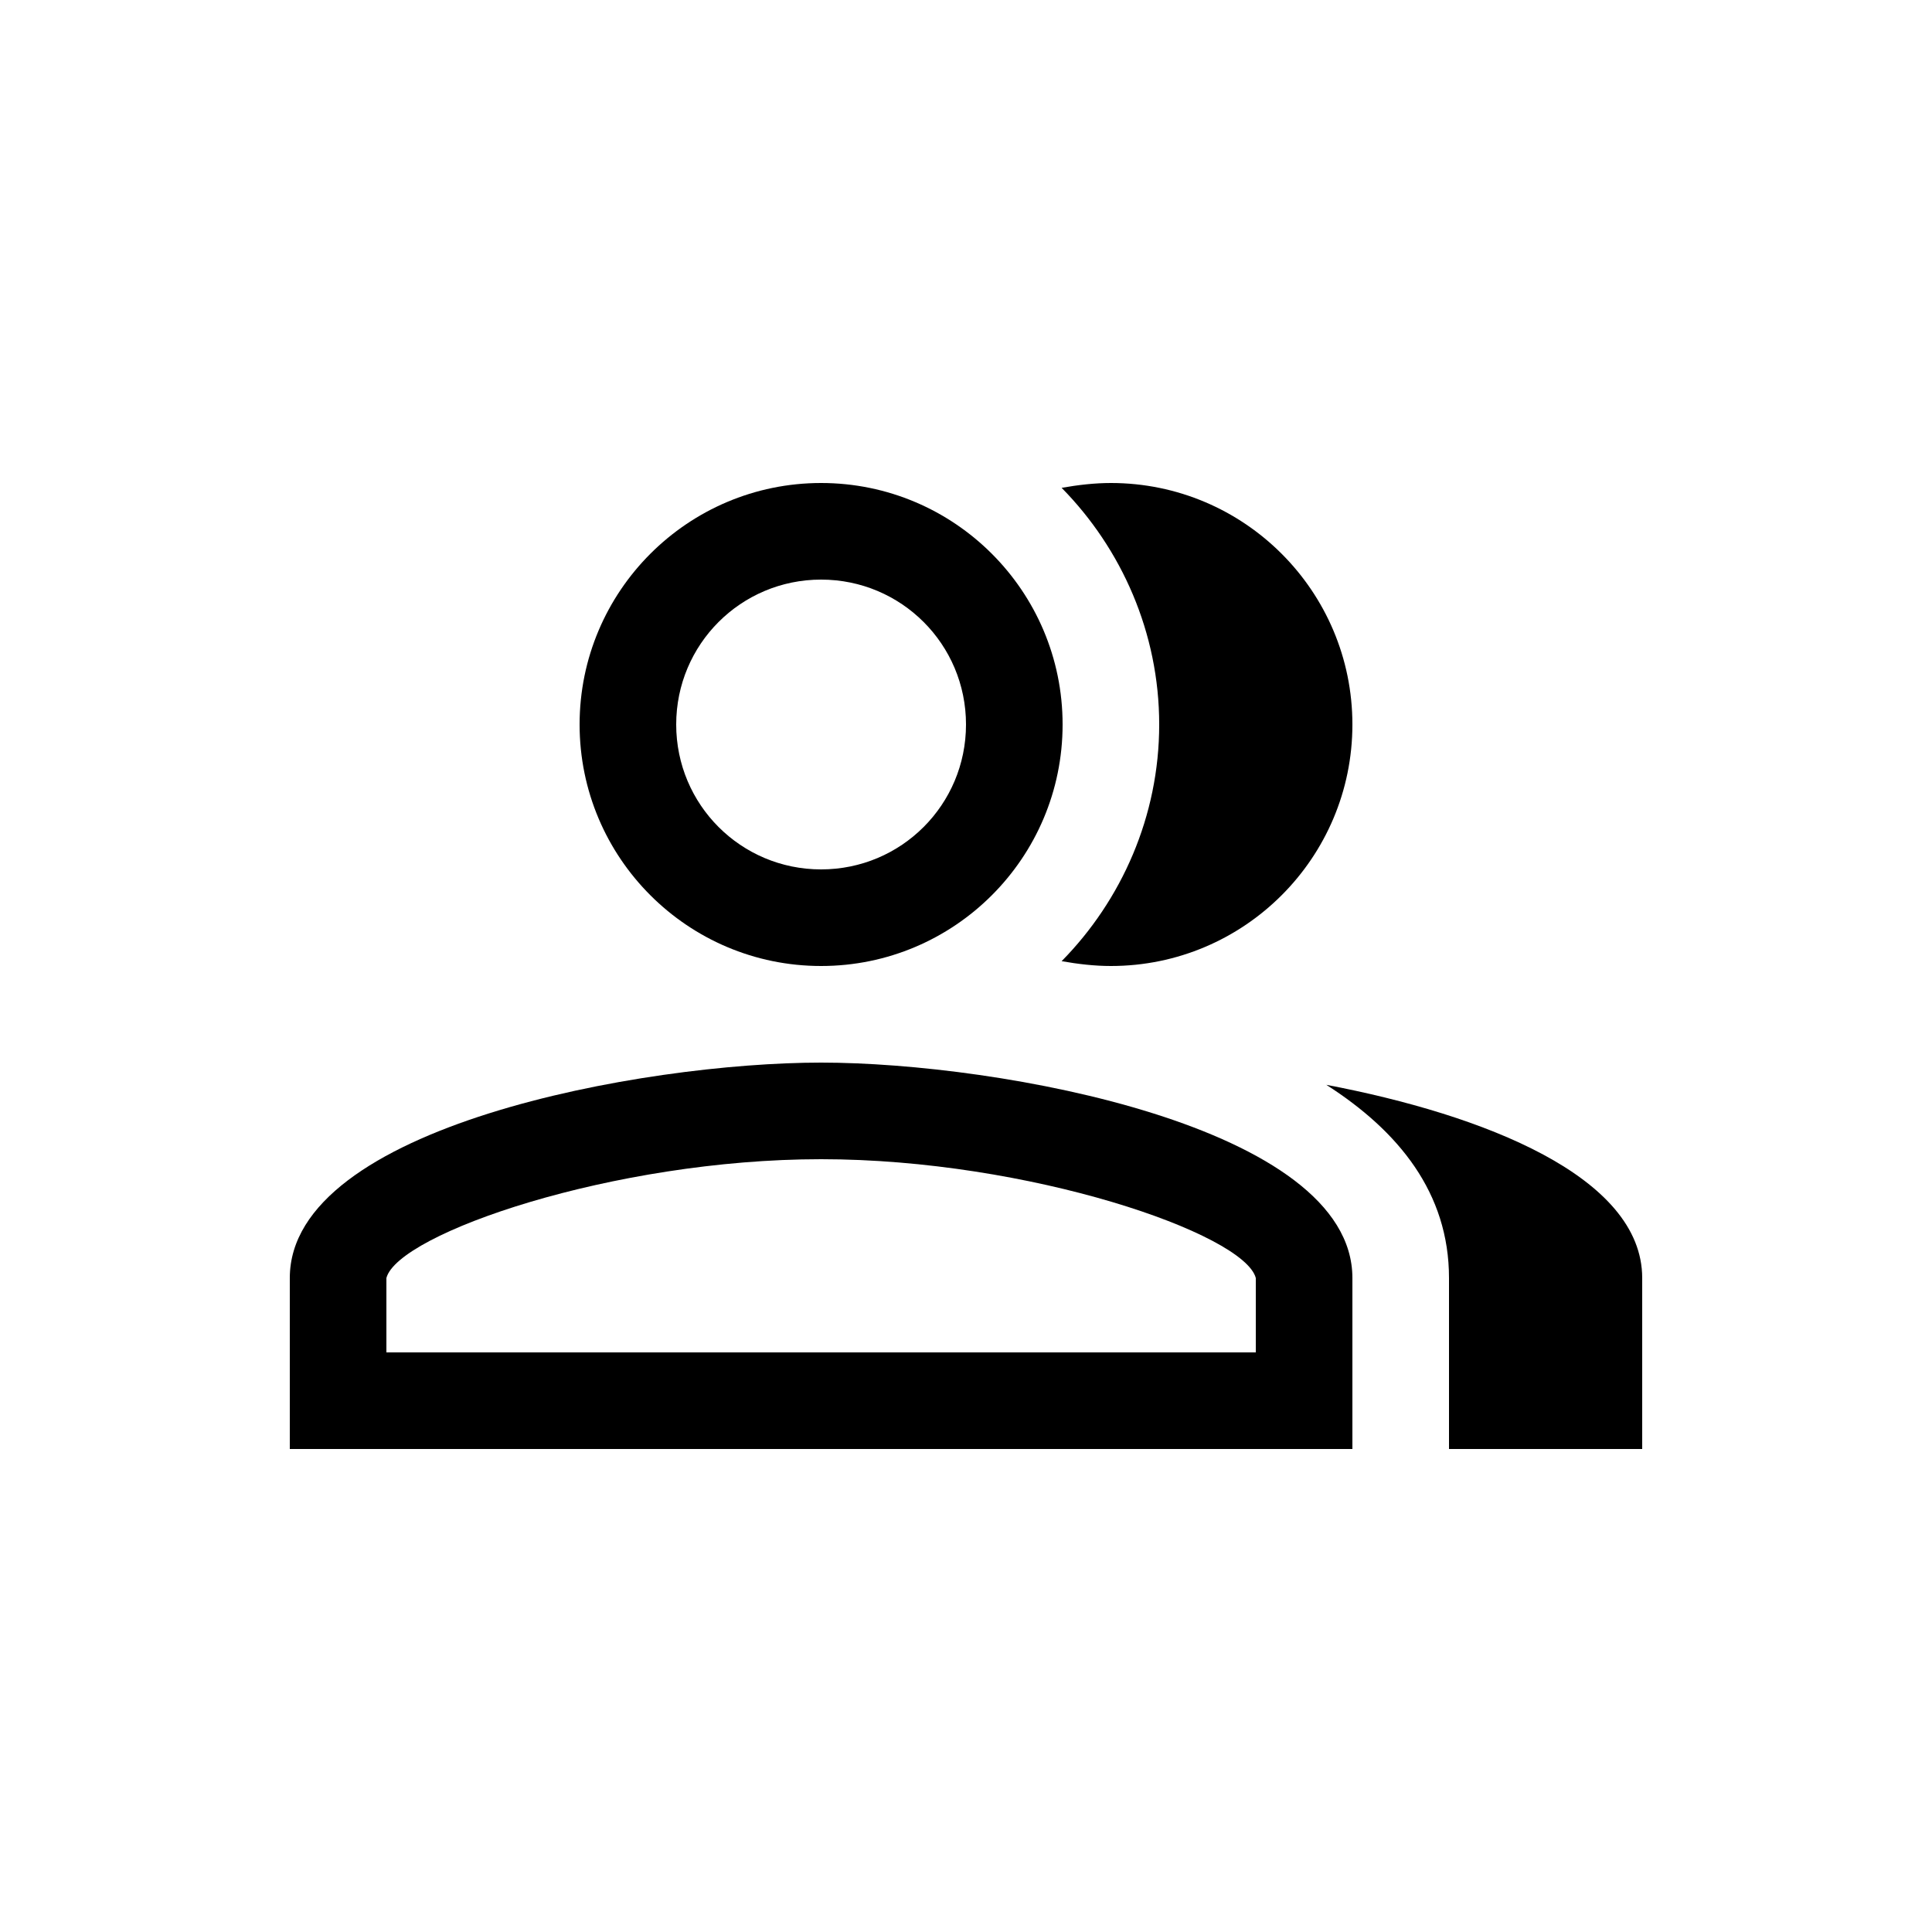
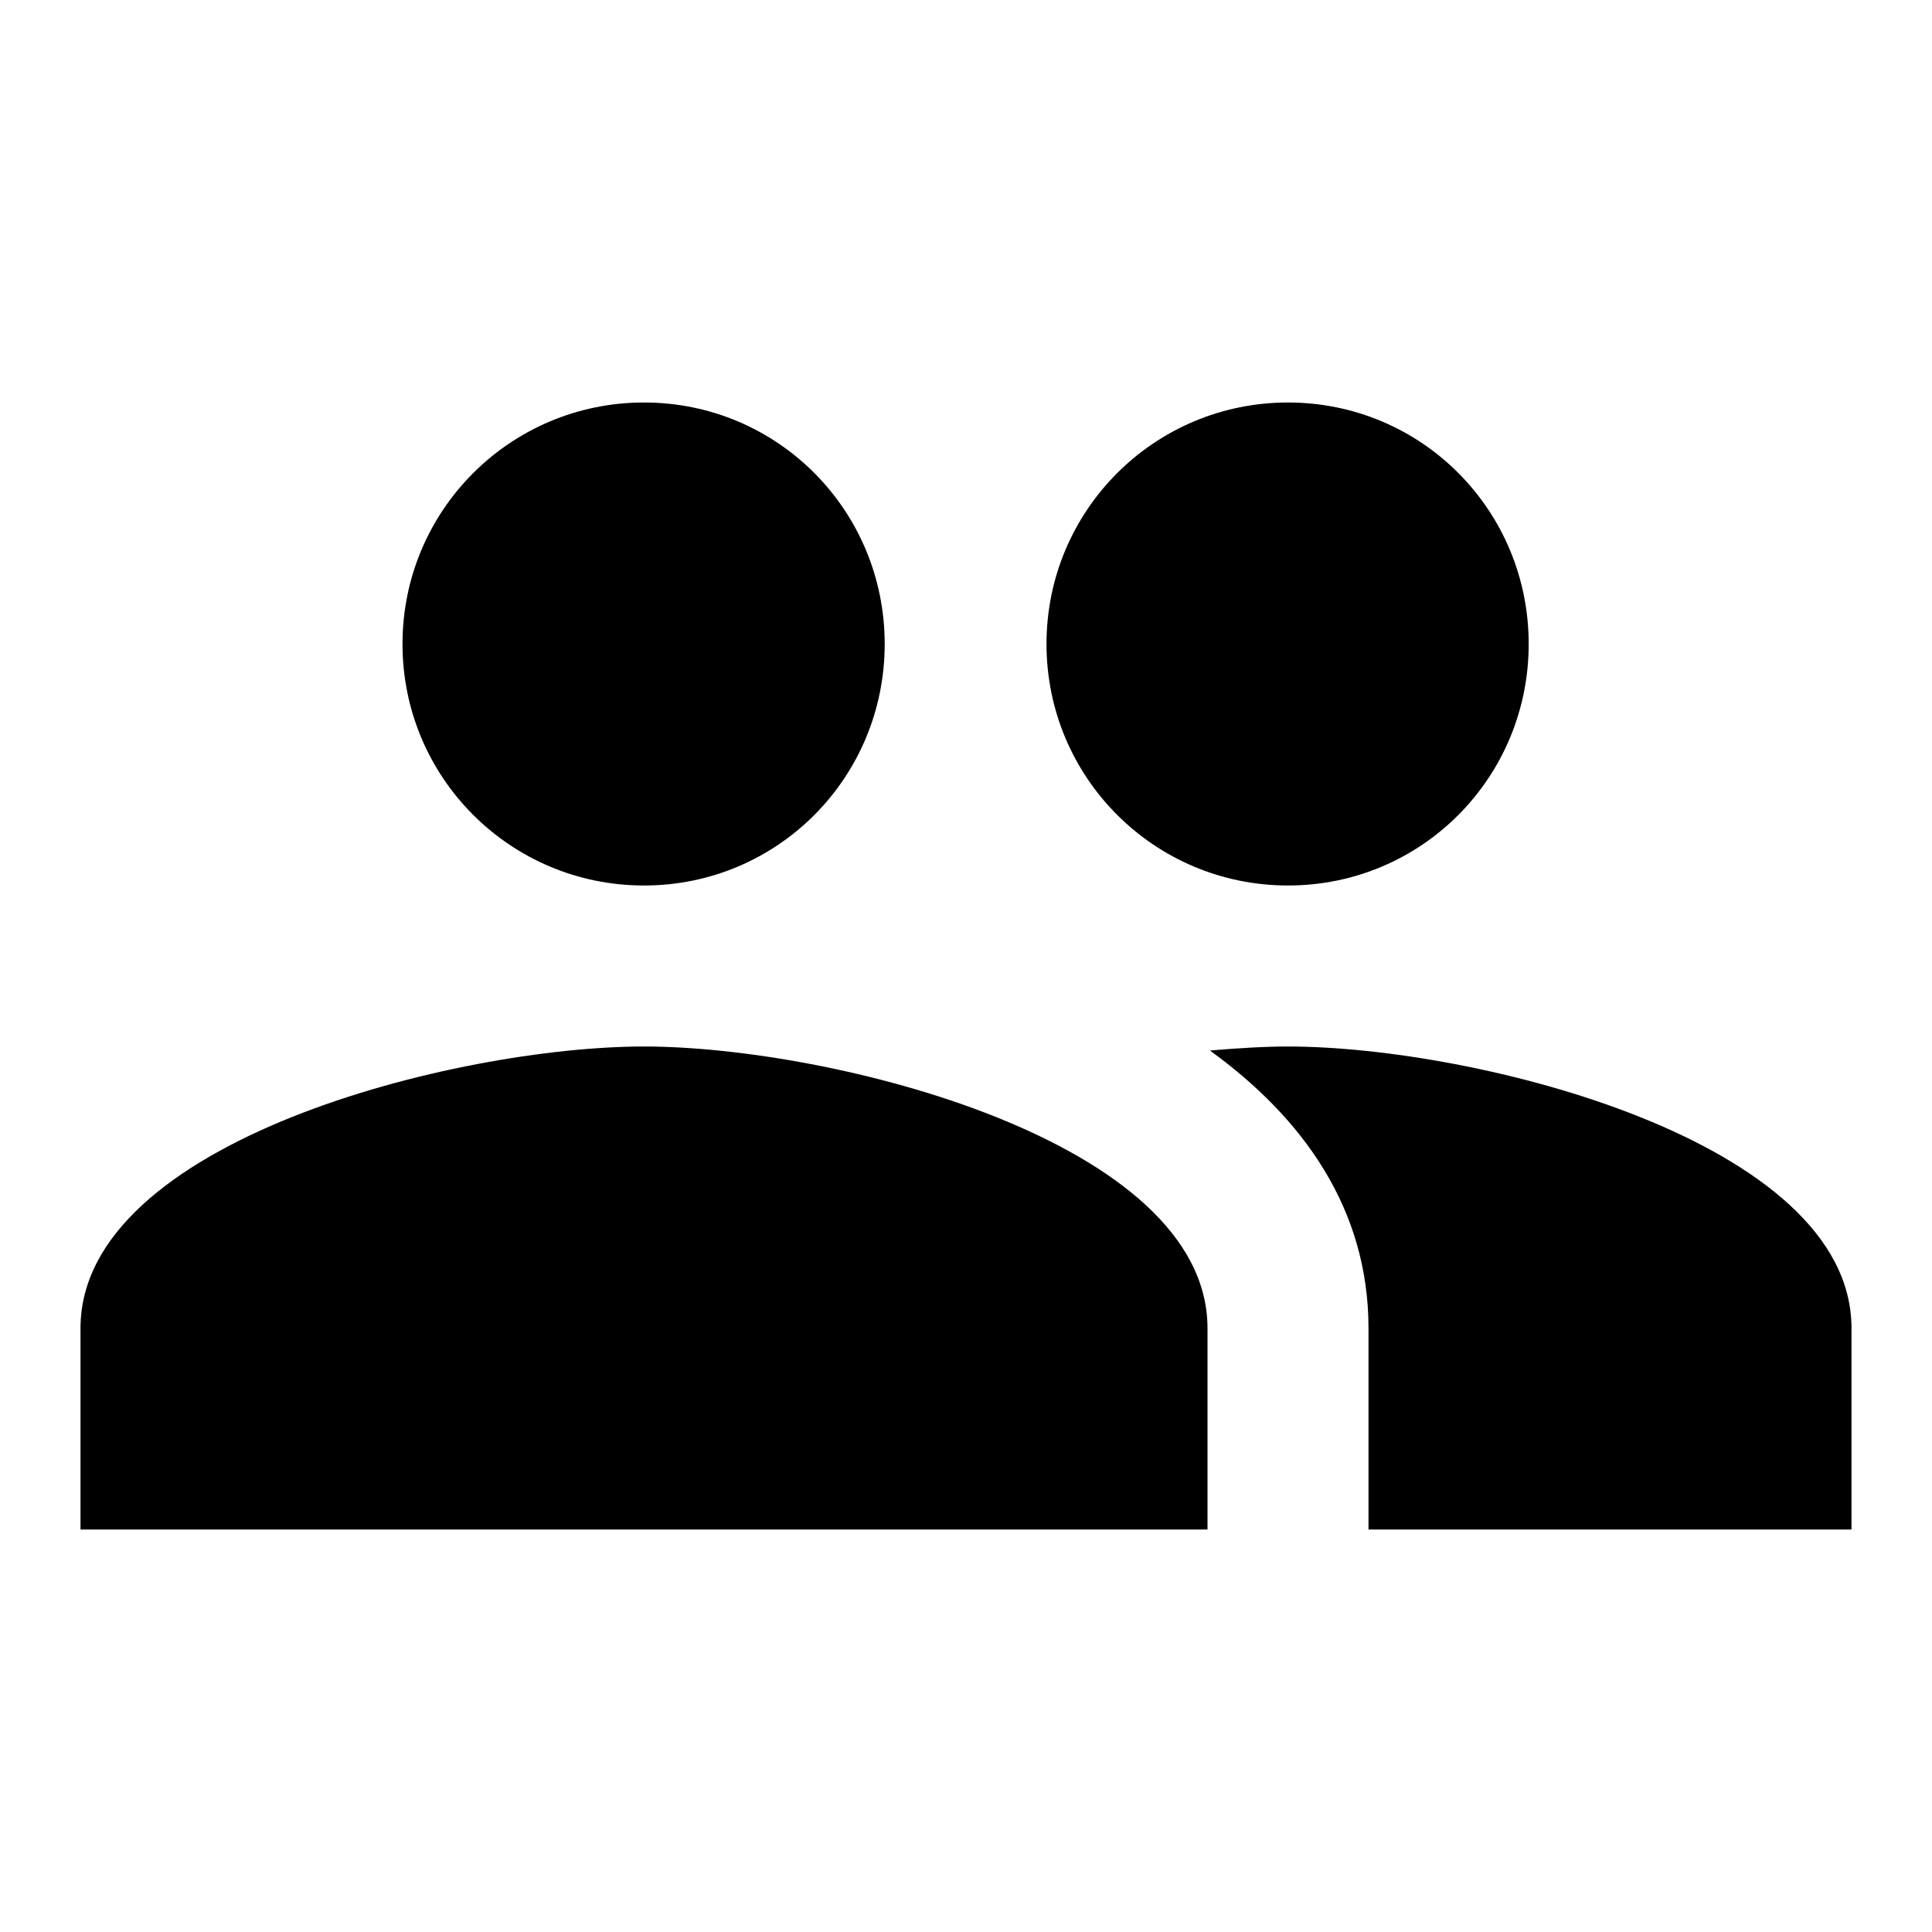
- <svg xmlns="http://www.w3.org/2000/svg" enable-background="new 0 0 20 20" height="48px" viewBox="0 0 20 20" width="48px" fill="#000000">
-   <g>
-     <rect fill="none" height="20" width="20" x="0" />
-   </g>
-   <g>
-     <g />
-     <g>
-       <g>
-         <path d="M8.5,6C9.33,6,10,6.67,10,7.5S9.33,9,8.5,9S7,8.33,7,7.5S7.67,6,8.5,6 M8.5,5C7.12,5,6,6.12,6,7.5C6,8.88,7.12,10,8.5,10 S11,8.88,11,7.5C11,6.12,9.88,5,8.5,5L8.5,5z" />
-       </g>
-       <g>
-         <path d="M10.99,9.95C11.16,9.98,11.33,10,11.5,10c1.38,0,2.5-1.12,2.5-2.5 C14,6.12,12.88,5,11.5,5c-0.17,0-0.34,0.02-0.51,0.05C11.61,5.68,12,6.55,12,7.5S11.61,9.32,10.99,9.95z" fill-rule="evenodd" />
-       </g>
-       <g>
-         <path d="M8.5,12c2.15,0,4.38,0.77,4.5,1.23V14H4l0-0.77C4.12,12.77,6.35,12,8.5,12 M8.5,11C6.66,11,3,11.66,3,13.23V15h11v-1.77 C14,11.66,10.34,11,8.5,11L8.5,11z" />
-       </g>
-       <g>
-         <path d="M13.73,11.23c0.75,0.48,1.27,1.12,1.27,2V15h2v-1.77 C17,12.18,15.36,11.54,13.73,11.23z" fill-rule="evenodd" />
-       </g>
-     </g>
-   </g>
+ <svg xmlns="http://www.w3.org/2000/svg" height="48px" viewBox="0 0 24 24" width="48px" fill="#000000">
+   <path d="M0 0h24v24H0z" fill="none" />
+   <path d="M16 11c1.66 0 2.99-1.34 2.99-3S17.66 5 16 5c-1.66 0-3 1.34-3 3s1.34 3 3 3zm-8 0c1.66 0 2.99-1.34 2.99-3S9.66 5 8 5C6.34 5 5 6.34 5 8s1.34 3 3 3zm0 2c-2.33 0-7 1.17-7 3.5V19h14v-2.5c0-2.33-4.67-3.5-7-3.5zm8 0c-.29 0-.62.02-.97.05 1.16.84 1.97 1.97 1.97 3.45V19h6v-2.5c0-2.33-4.67-3.5-7-3.5z" />
</svg>
